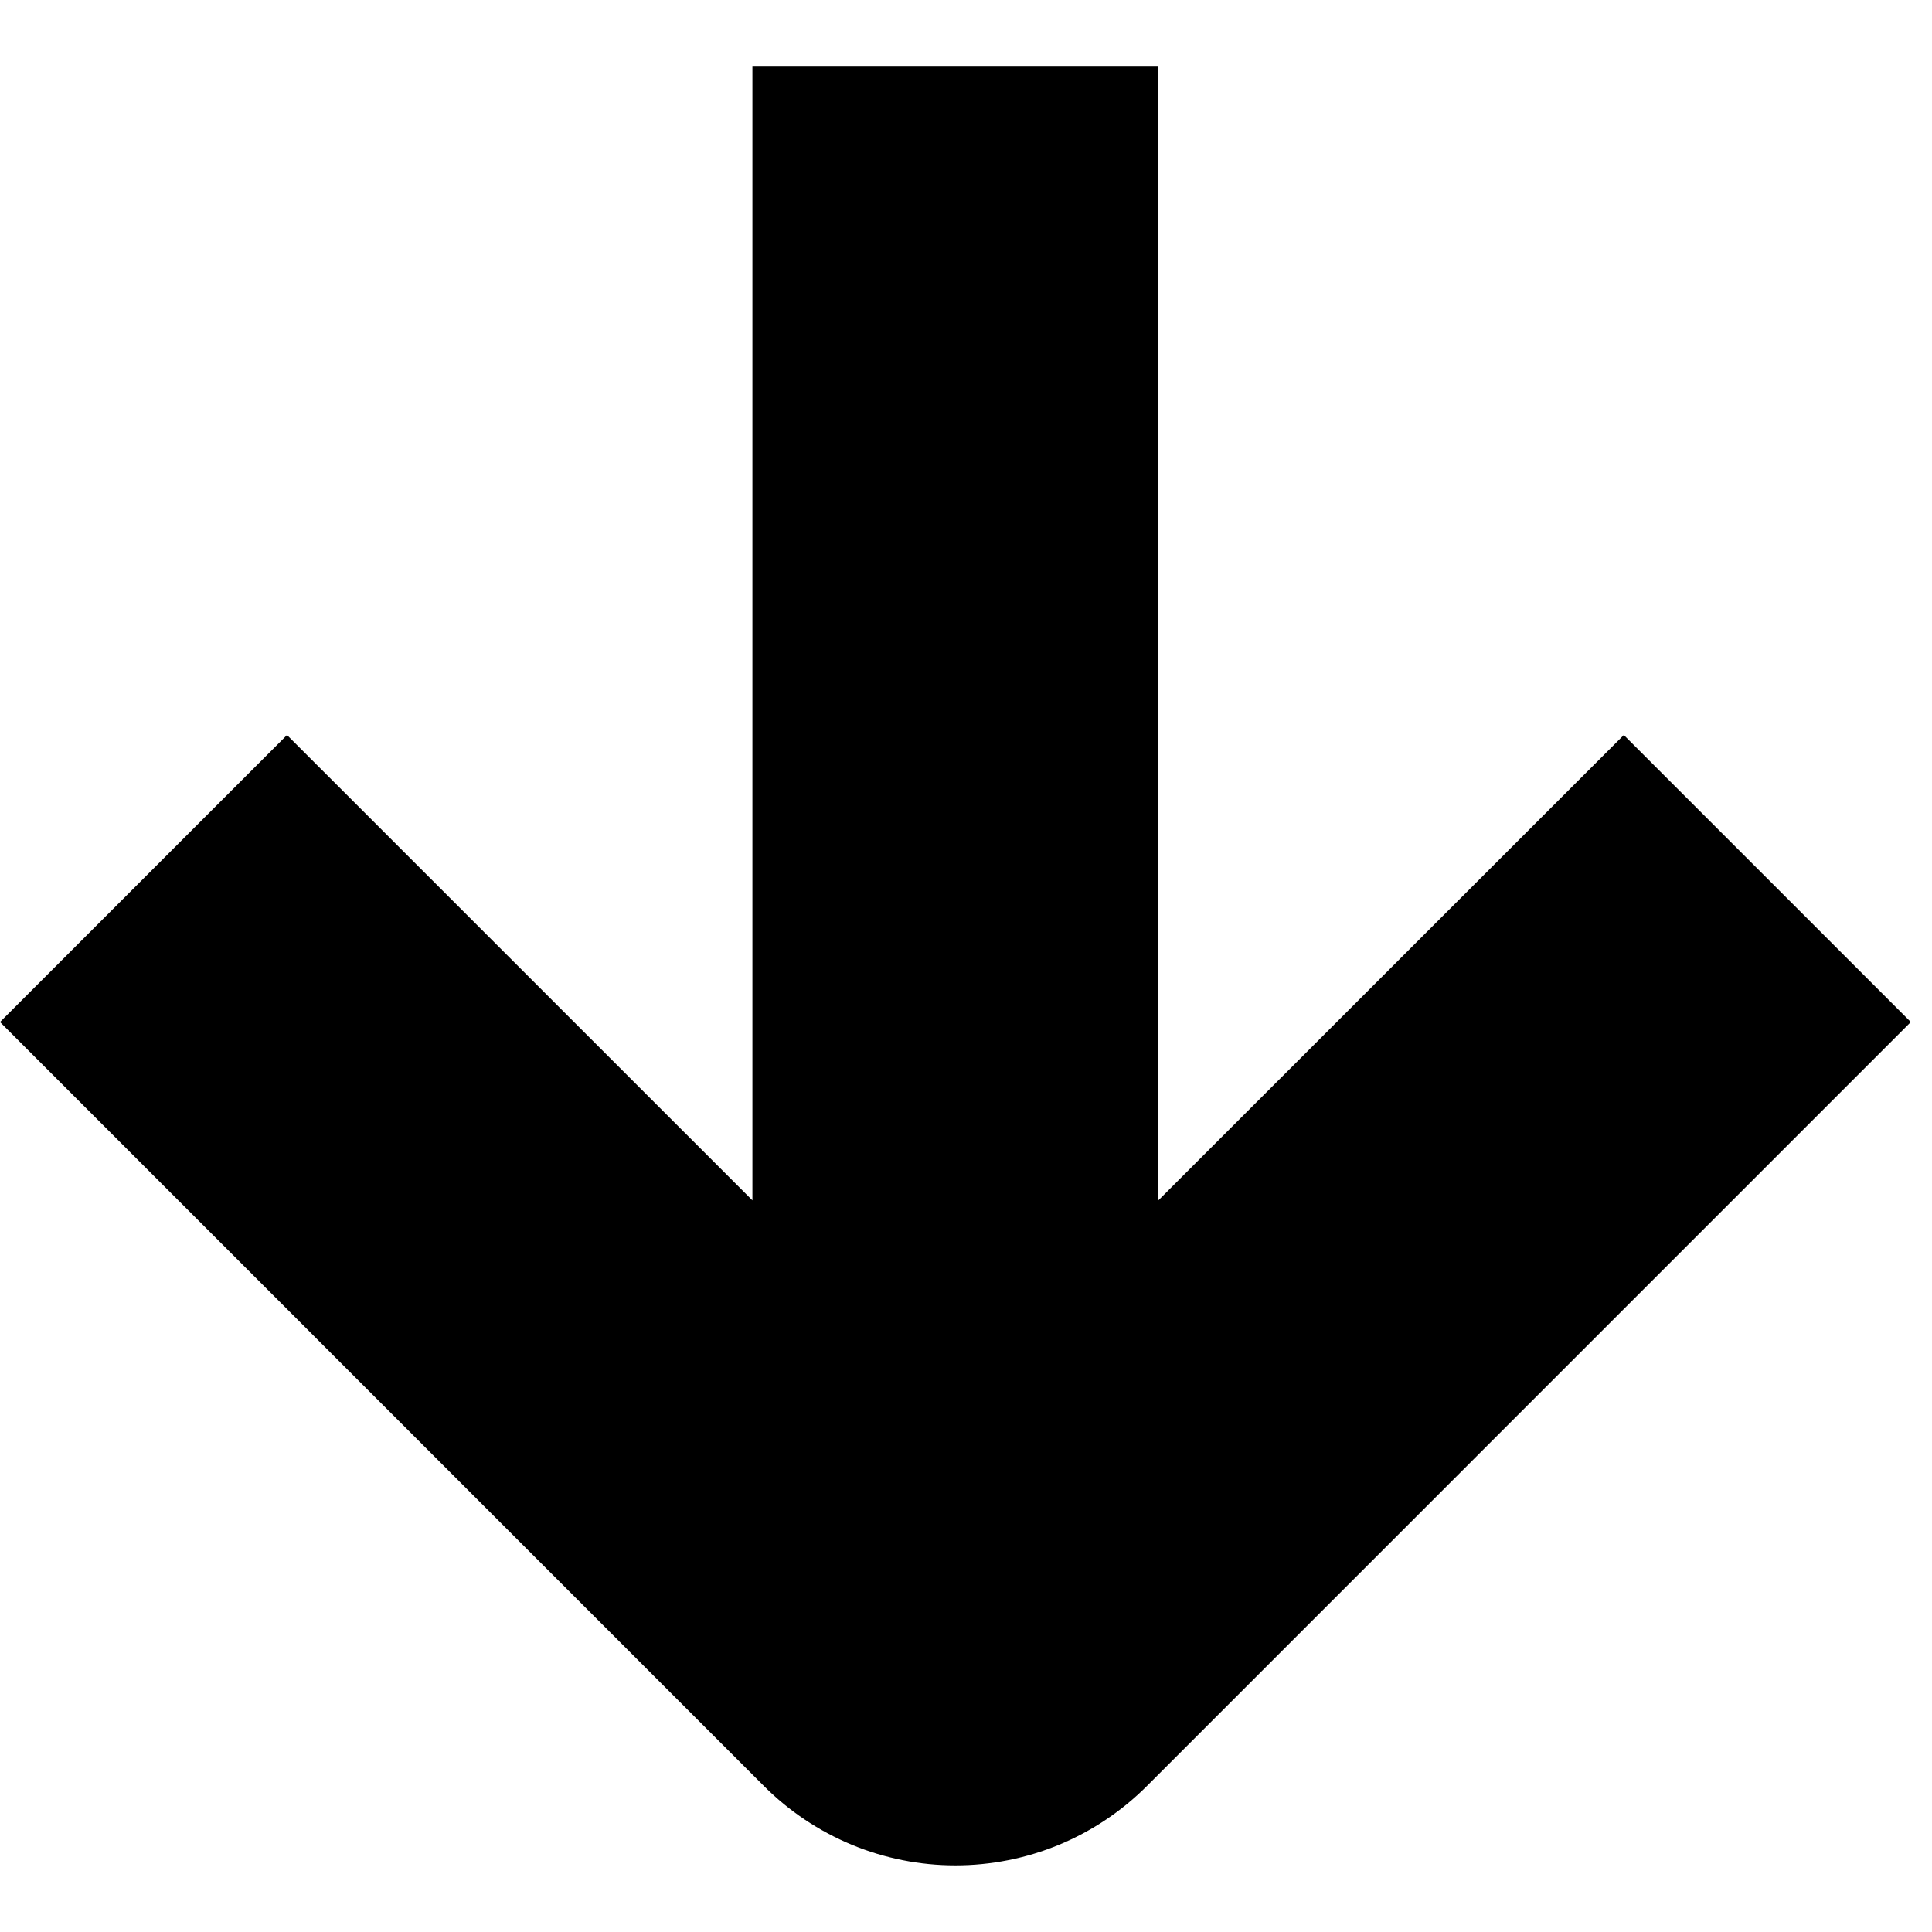
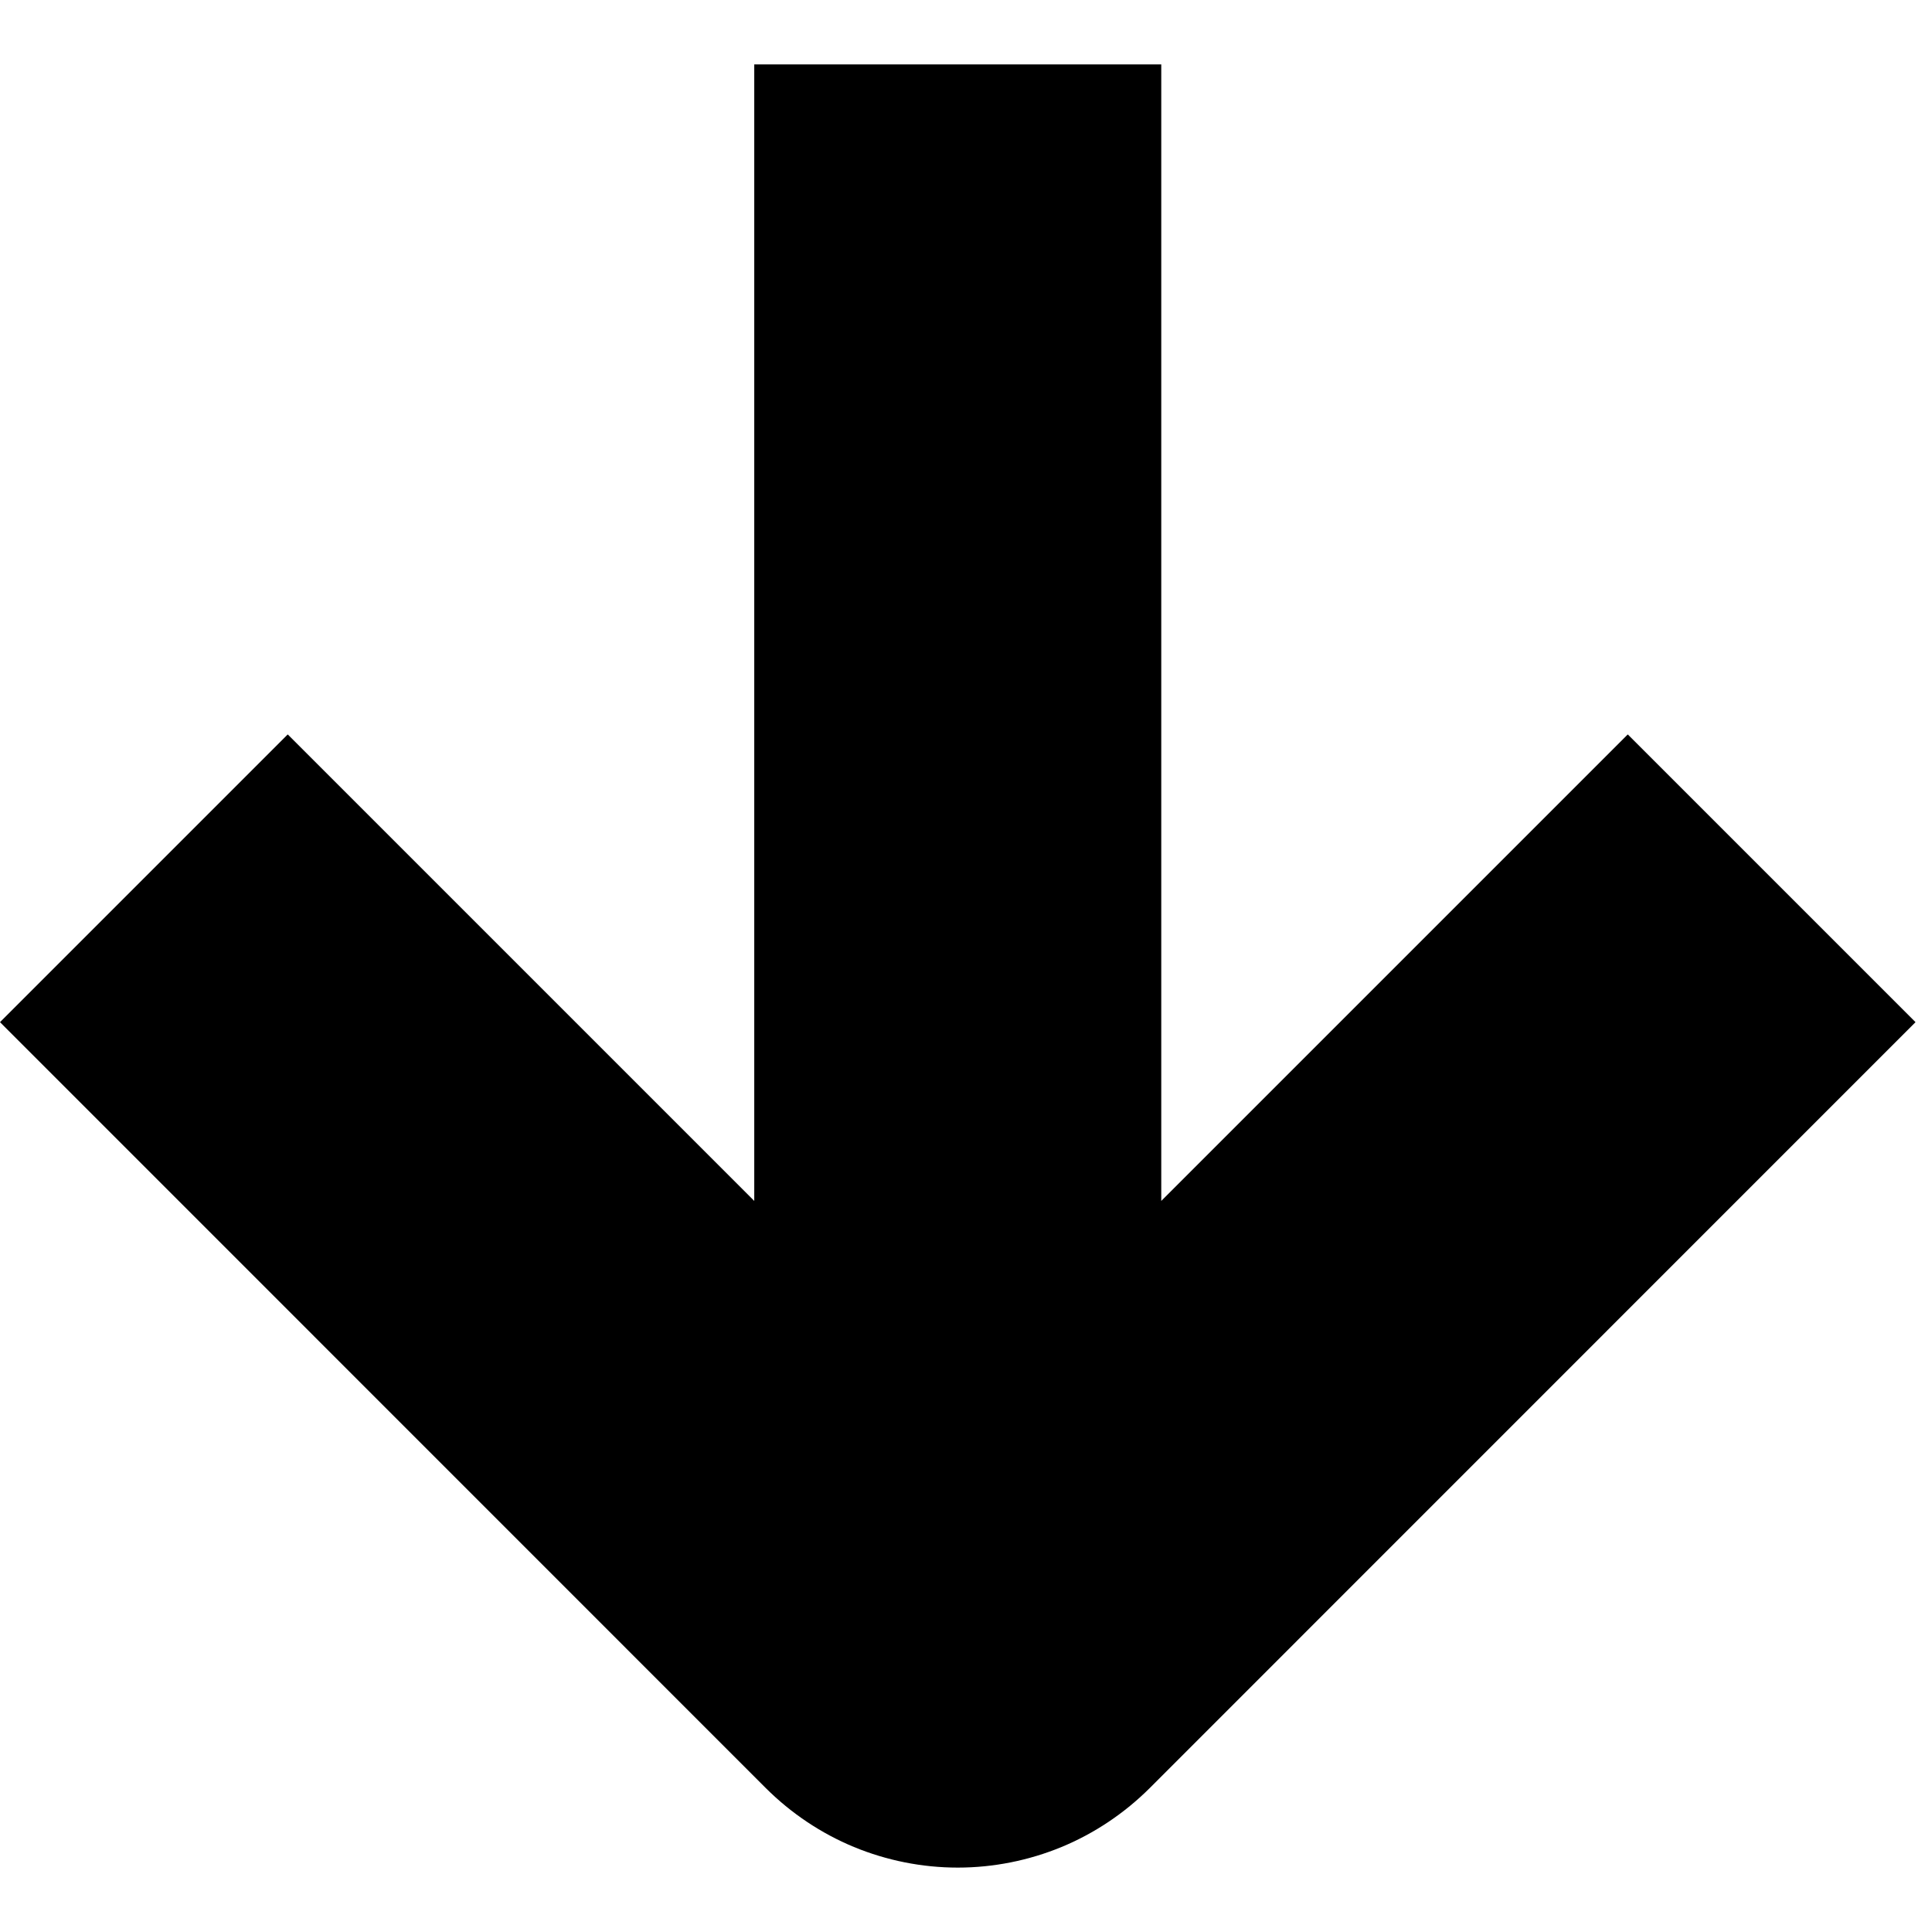
- <svg xmlns="http://www.w3.org/2000/svg" width="1.25em" height="1.25em" fill="none" viewBox="0 0 29 27">
-   <path fill="currentColor" d="M17.387 3.72974e-05L17.387 17.018L24.374 10.033L28.682 14.341L17.214 25.81C16.837 26.187 16.389 26.486 15.896 26.691C15.403 26.895 14.874 27 14.341 27C13.807 27 13.279 26.895 12.786 26.691C12.293 26.486 11.845 26.187 11.468 25.81L5.25776e-06 14.341L4.308 10.033L11.294 17.018L11.294 3.75637e-05L17.387 3.72974e-05Z" />
+ <svg xmlns="http://www.w3.org/2000/svg" width="1.25em" height="1.25em" fill="none" viewBox="0 0 15 14">
+   <path fill="currentColor" d="M9.016 1.93394e-05L9.016 8.824L12.638 5.202L14.872 7.436L8.926 13.383C8.73 13.578 8.498 13.734 8.242 13.84C7.987 13.945 7.713 14 7.436 14C7.159 14 6.885 13.945 6.63 13.84C6.374 13.734 6.142 13.578 5.946 13.383L2.72625e-06 7.436L2.234 5.202L5.856 8.824L5.856 1.94775e-05L9.016 1.93394e-05Z" />
</svg>
